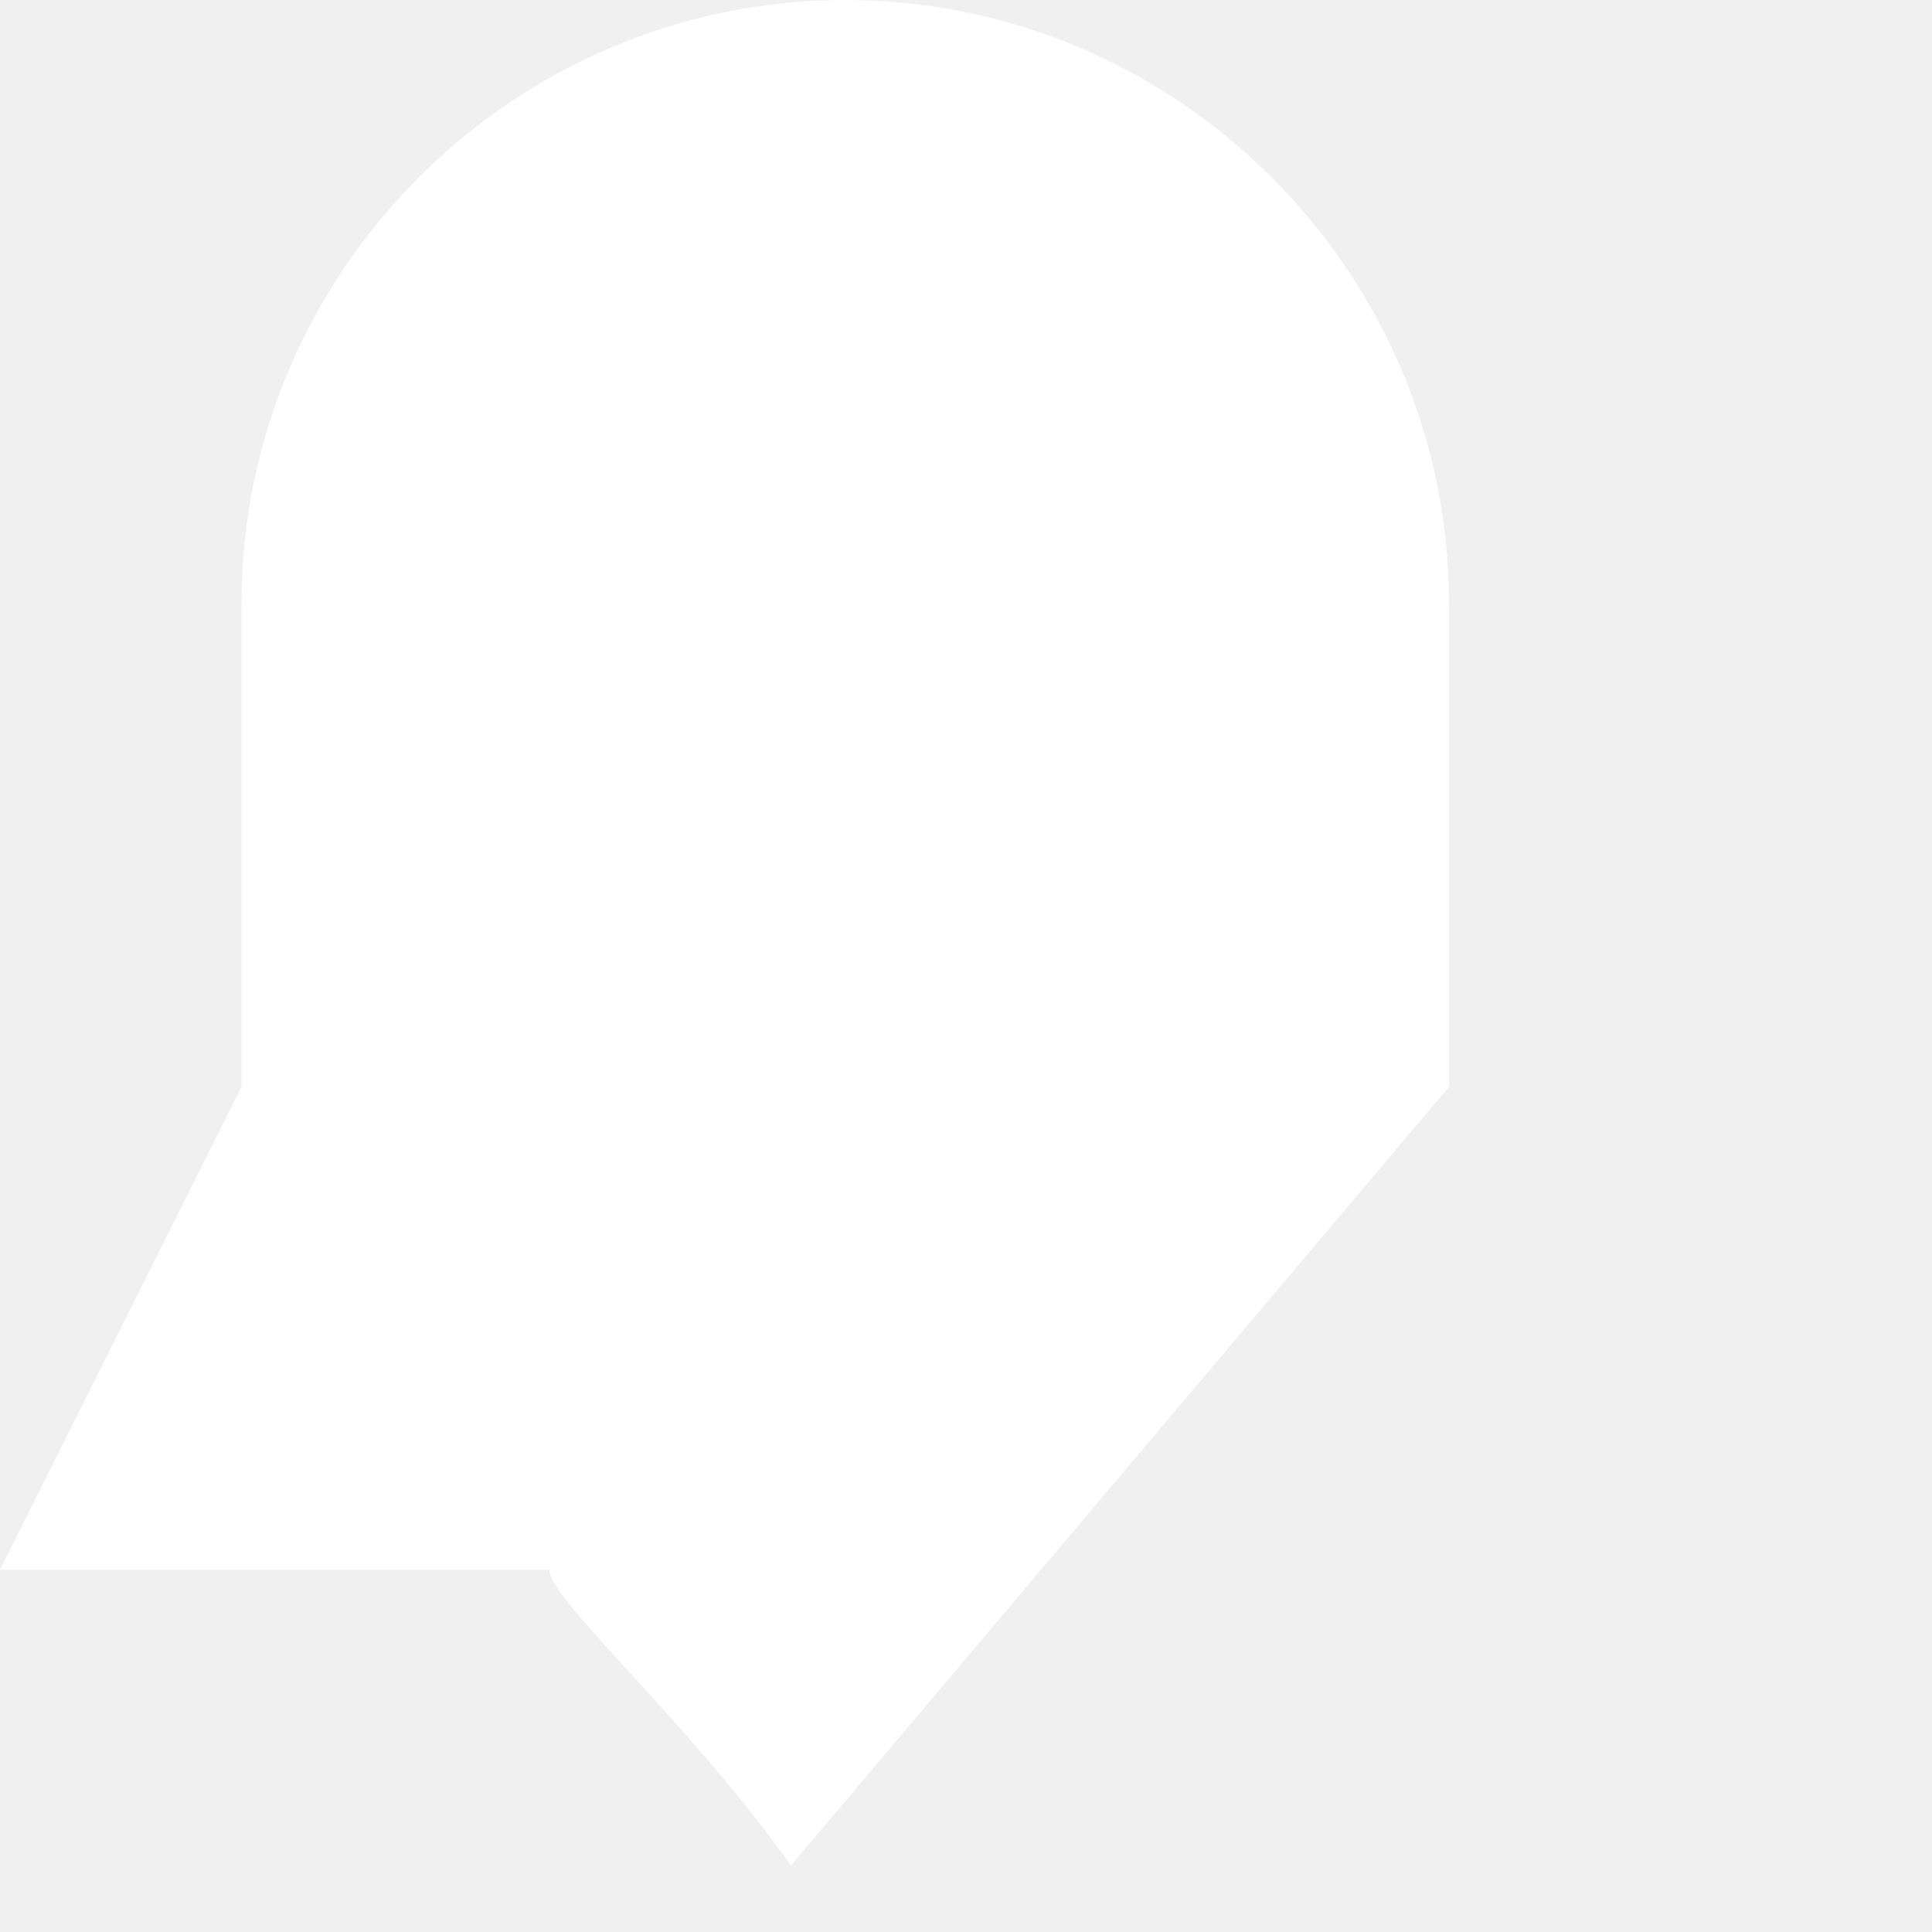
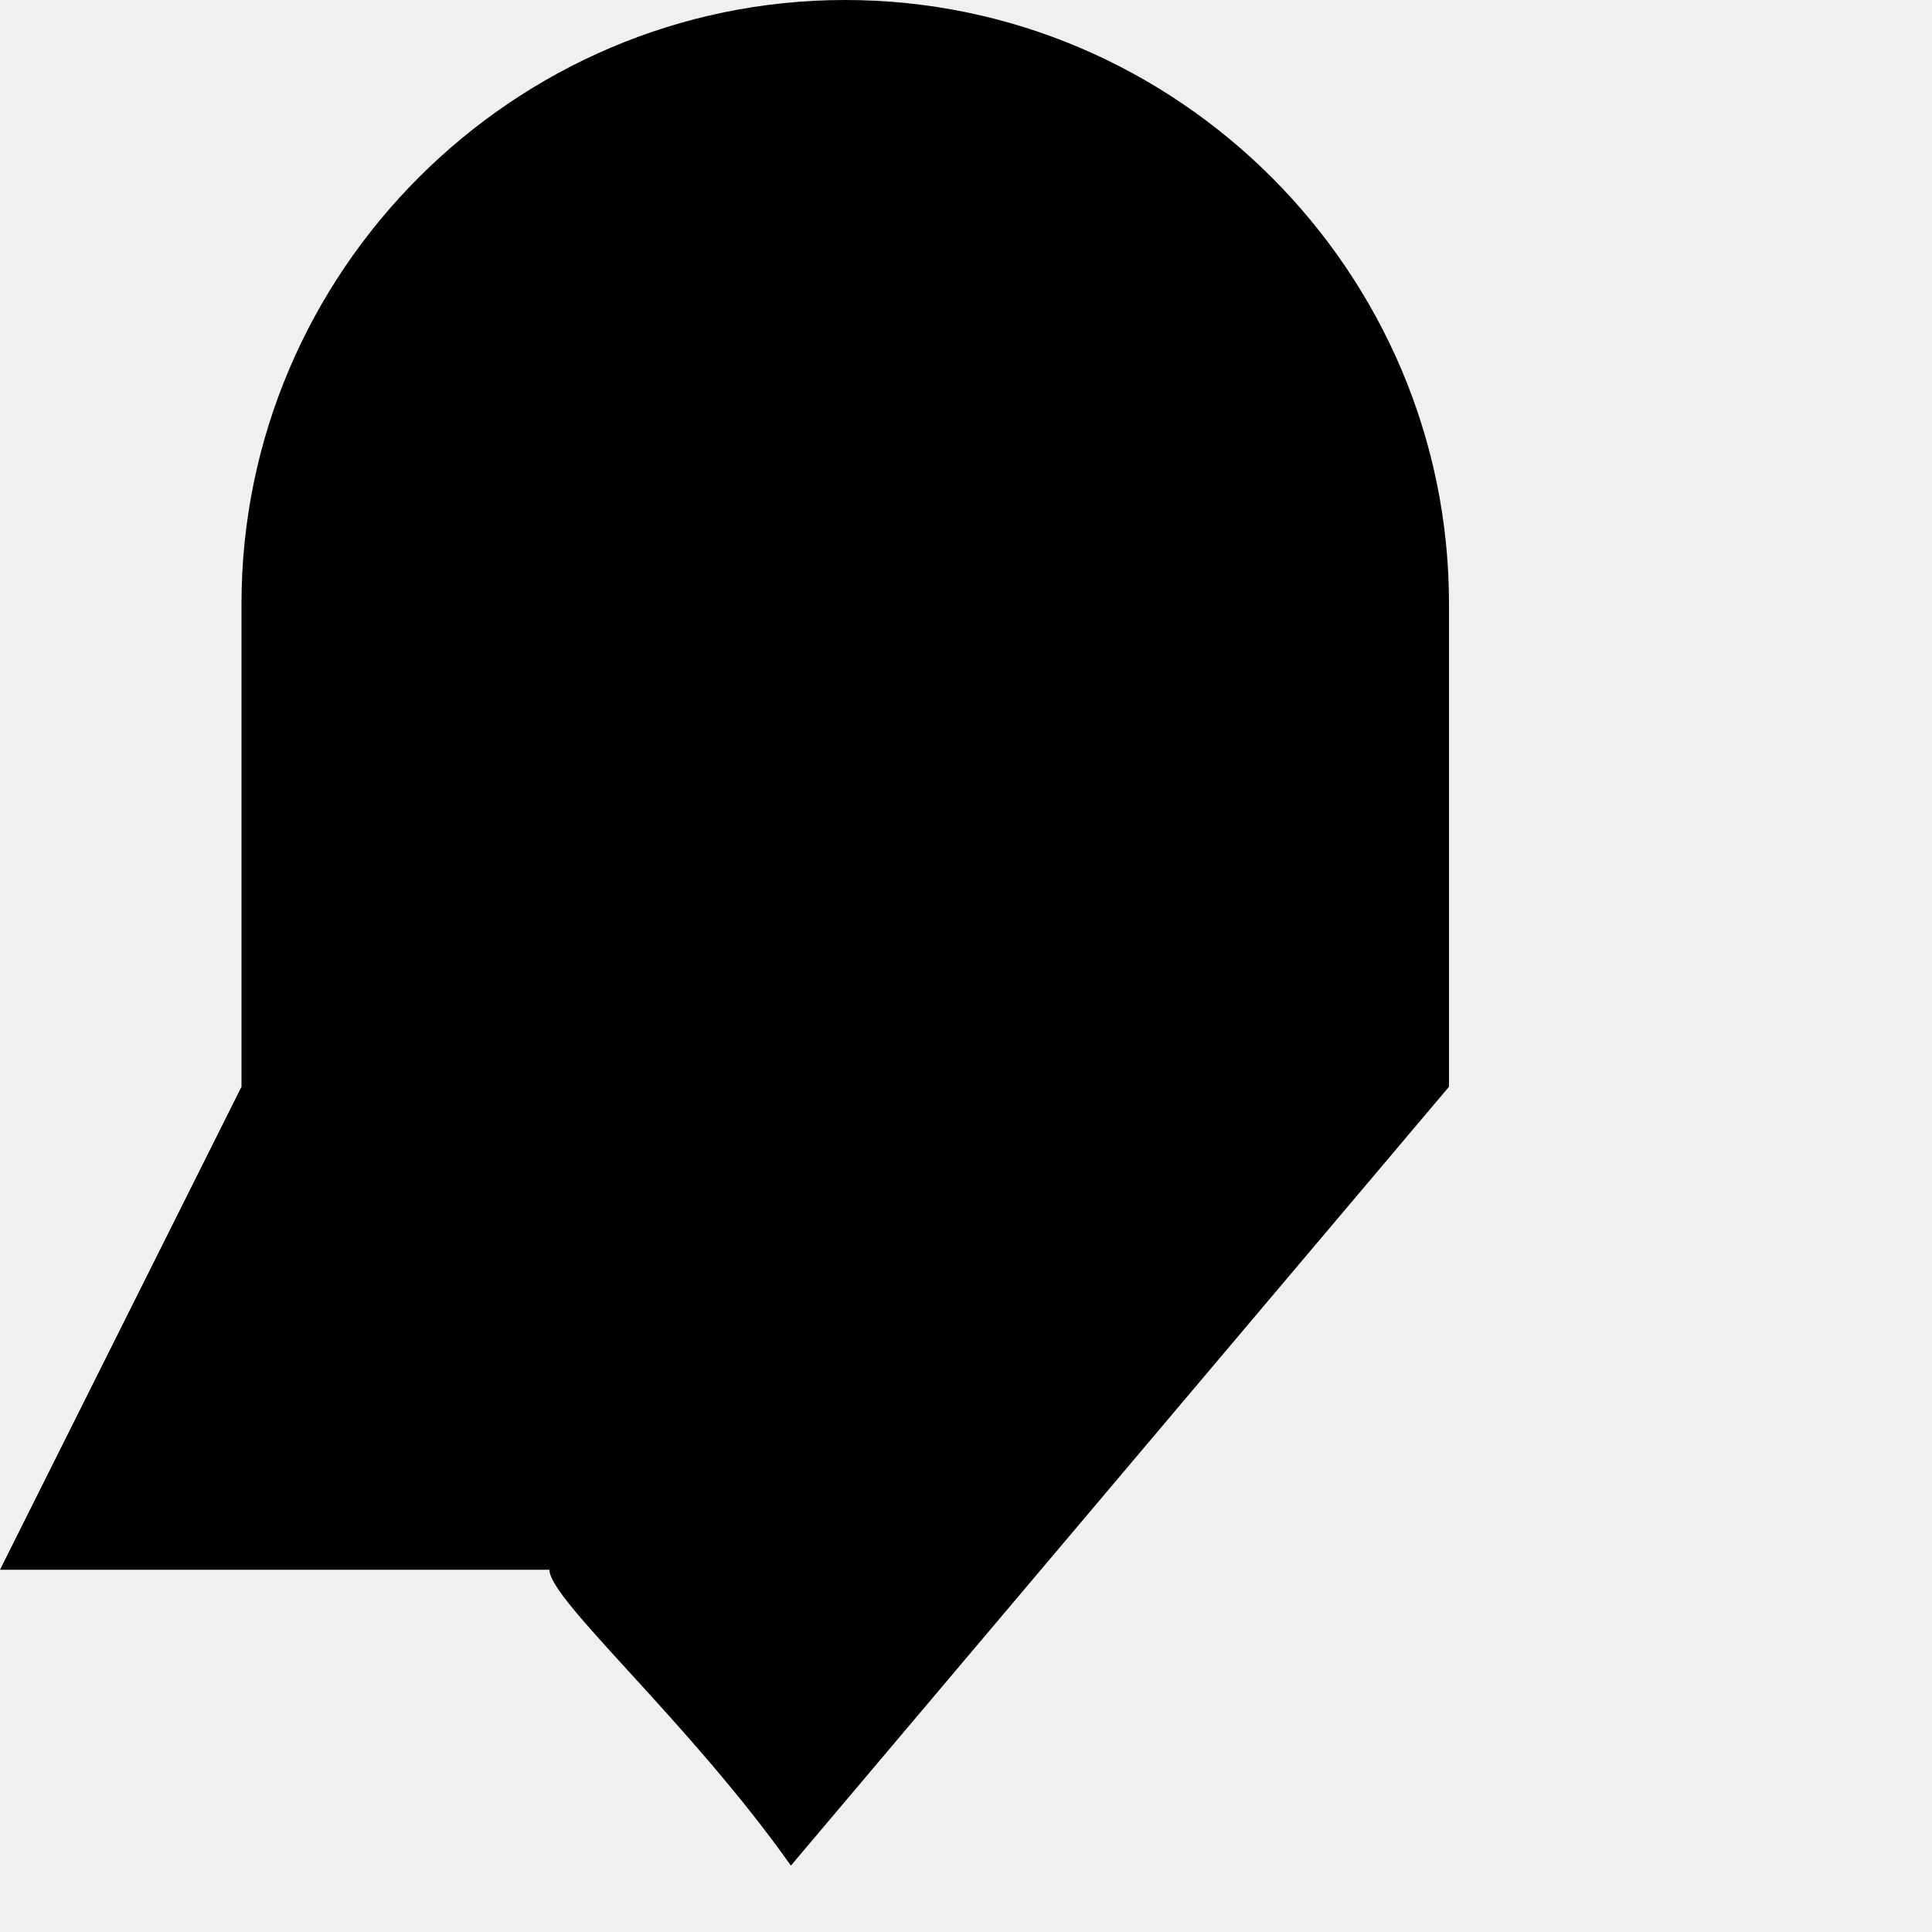
<svg xmlns="http://www.w3.org/2000/svg" version="1.1" id="Layer_1" x="0px" y="0px" viewBox="0 0 32 32" style="enable-background:new 0 0 32 32;" xml:space="preserve">
-   <style type="text/css">
- 	.st0{fill:#FFFFFF;}
- </style>
  <g id="_x36__6_">
    <g>
      <path class="st0" d="M24,18v-8c0-5.5-4.5-10-10-10S4,4.5,4,10v8l-4,8h9.1c0    .5,2.3,2.5,4,4.9,4s4.4-1.7,4.9-4H28L24,18z M14,28    c-1.3,0-2.4-0.8-2.8-2h5.6C16.4,27.2,15.3,28,14,28z M3,24l3-6v-8c0-4.4,    3.6-8,8-8s8,3.6,8,8v8l3,6H3z" />
    </g>
  </g>
</svg>
